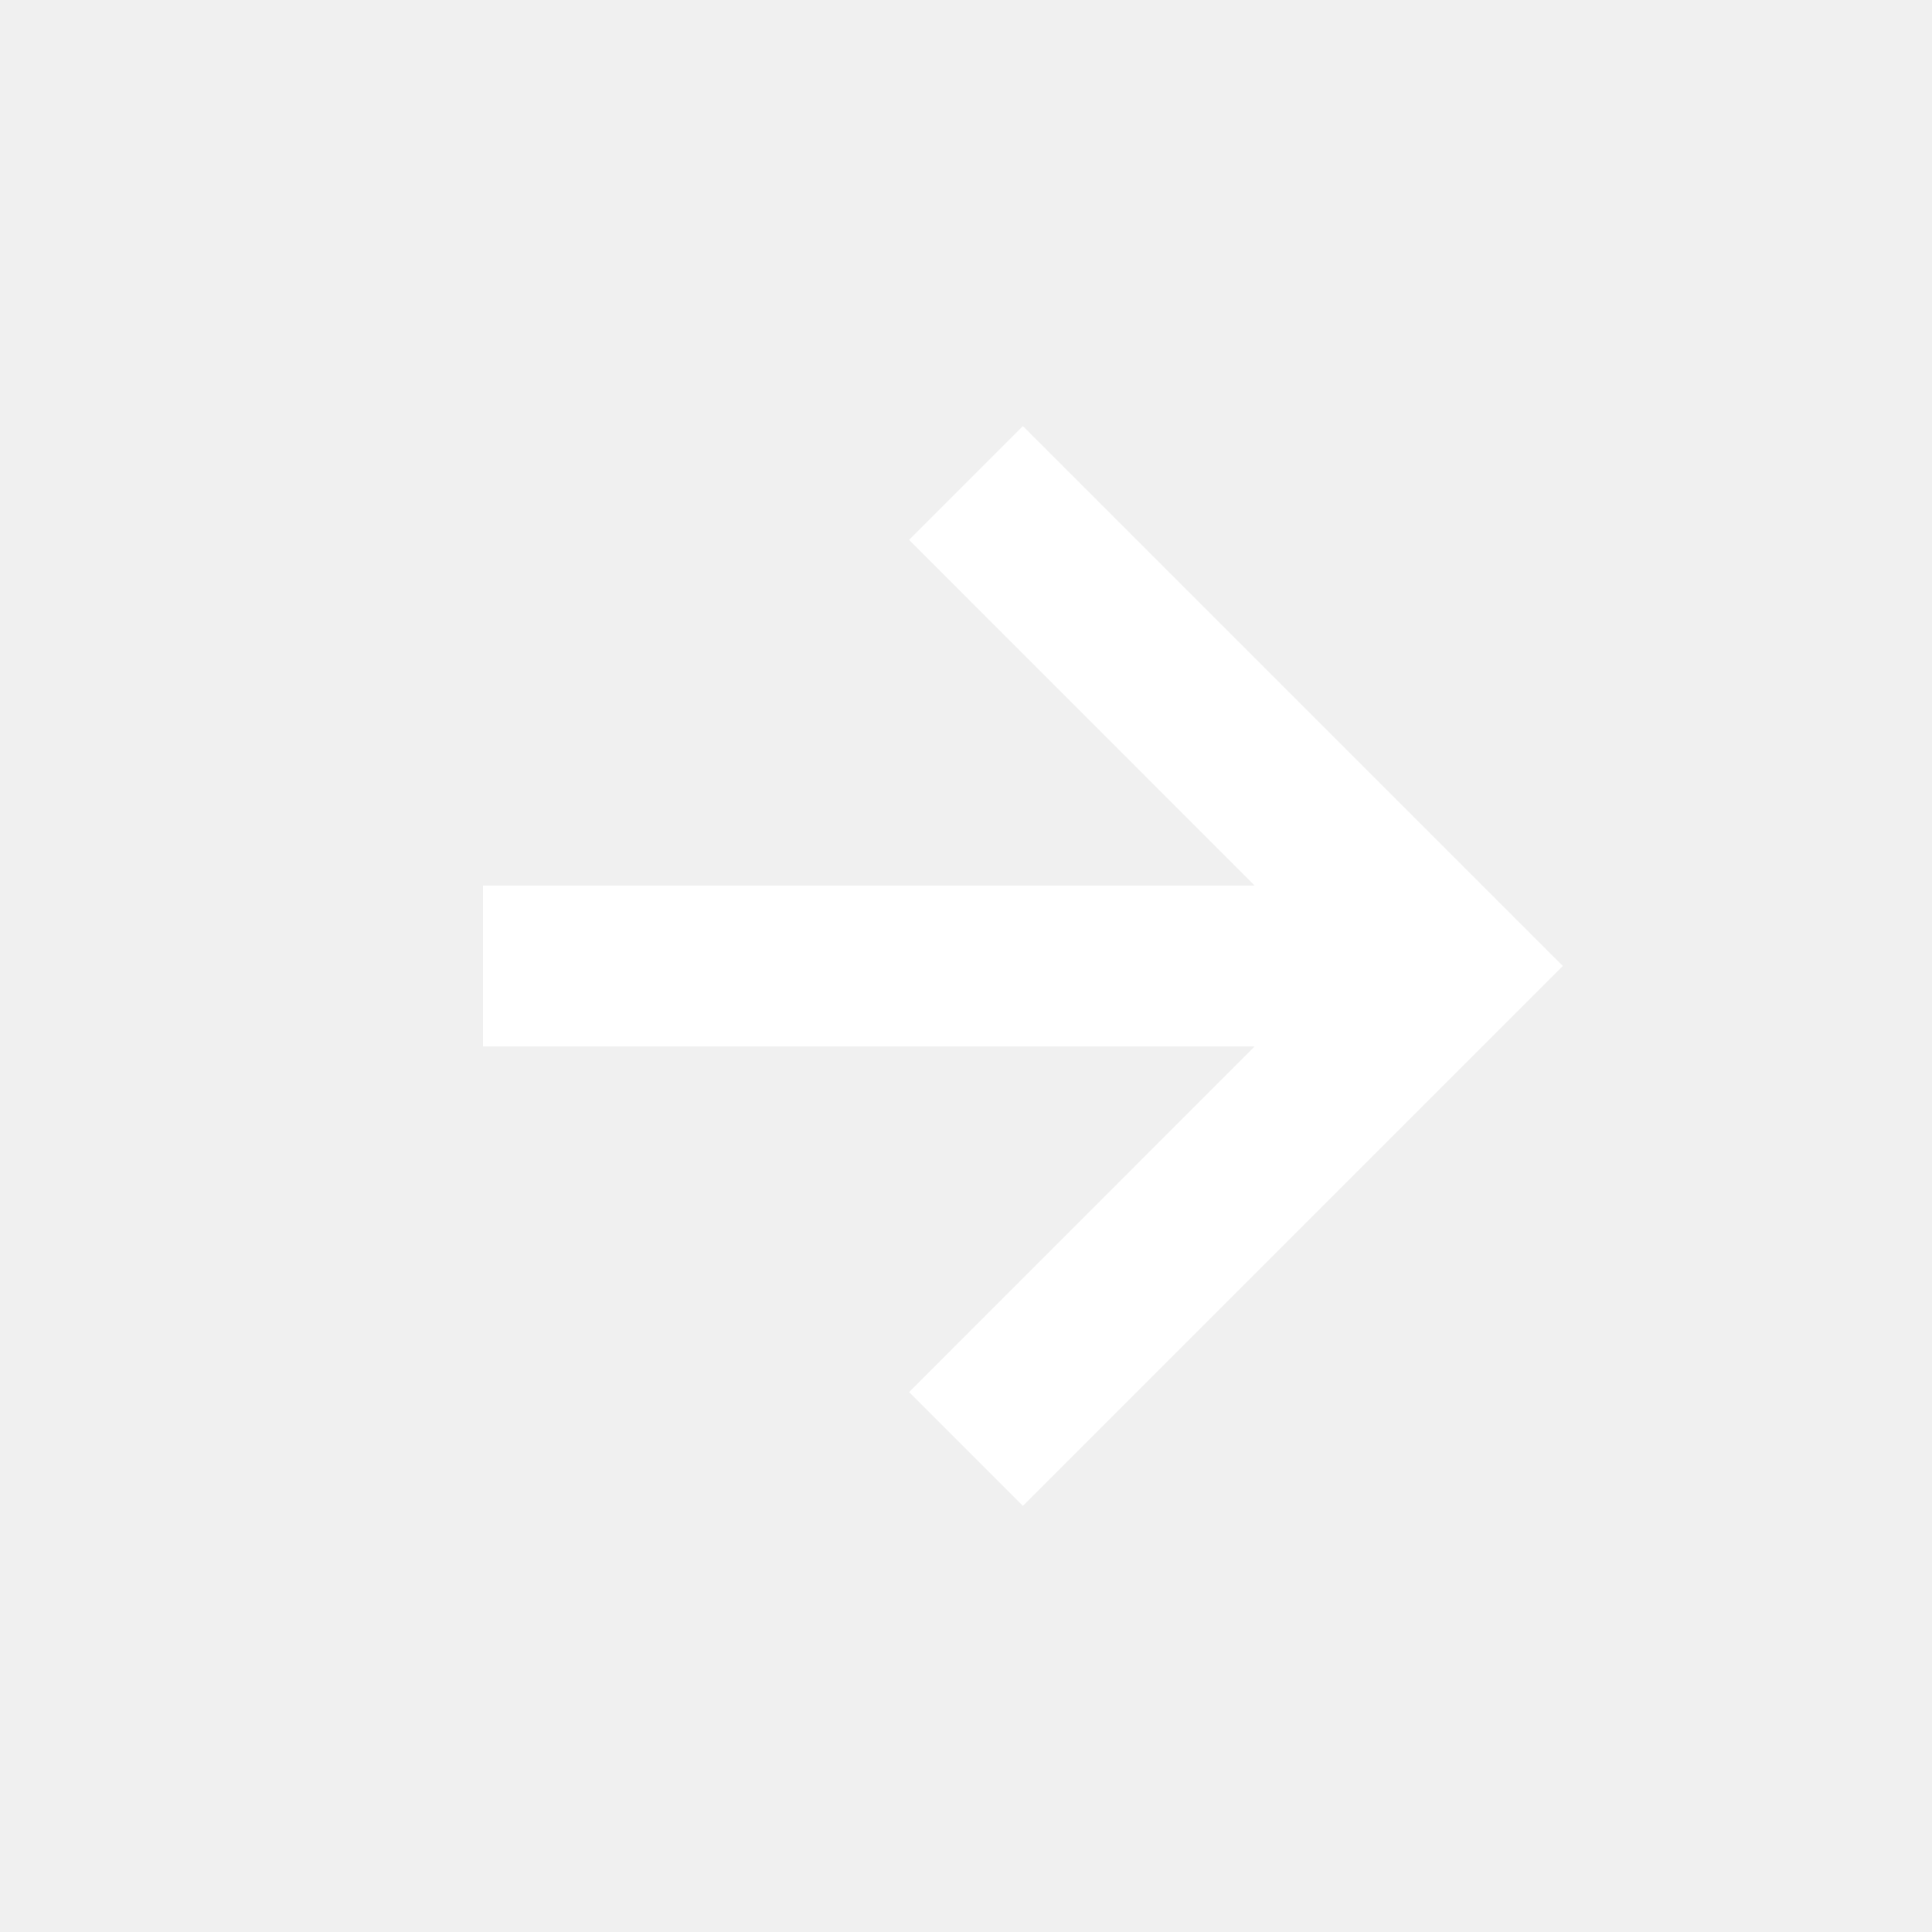
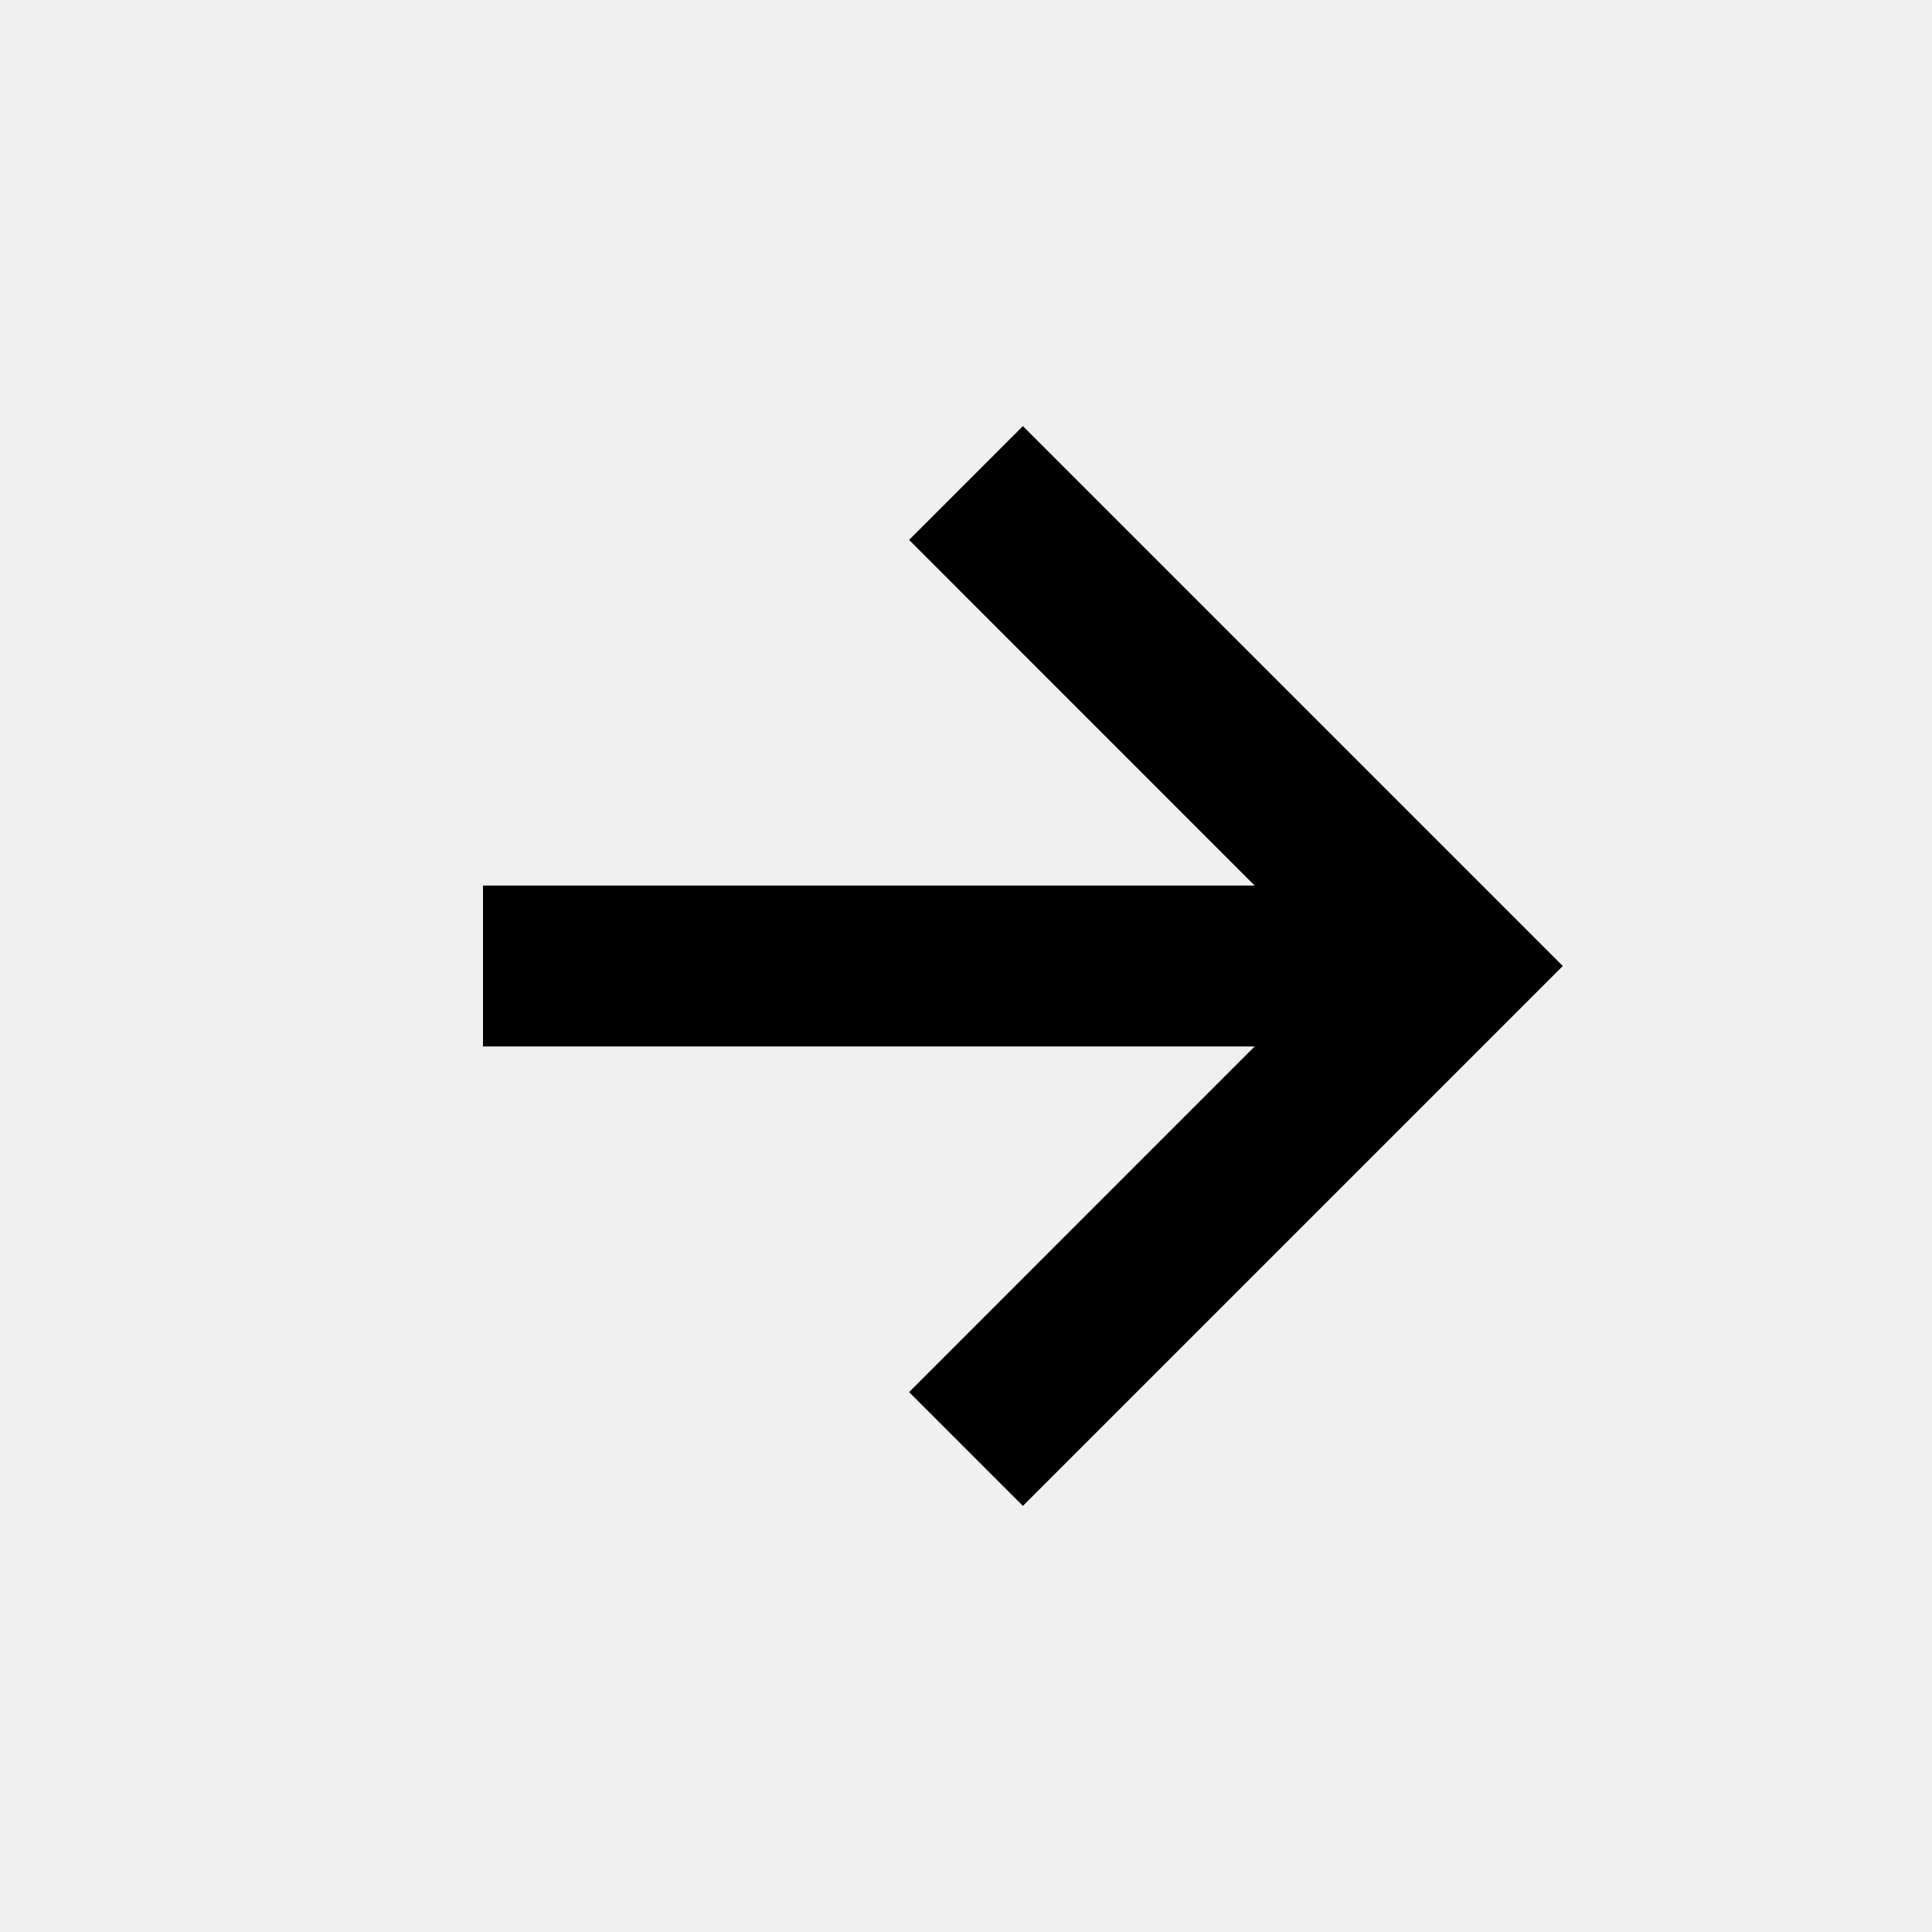
<svg xmlns="http://www.w3.org/2000/svg" width="20" height="20" viewBox="0 0 20 20" fill="none">
-   <path d="M9.411 14.411L10.589 15.589L16.178 10L10.589 4.411L9.411 5.589L12.988 9.167H5V10.833H12.988L9.411 14.411Z" fill="white" />
+   <path d="M9.411 14.411L10.589 15.589L16.178 10L10.589 4.411L9.411 5.589L12.988 9.167H5V10.833H12.988L9.411 14.411Z" fill="currentColor" />
</svg>
